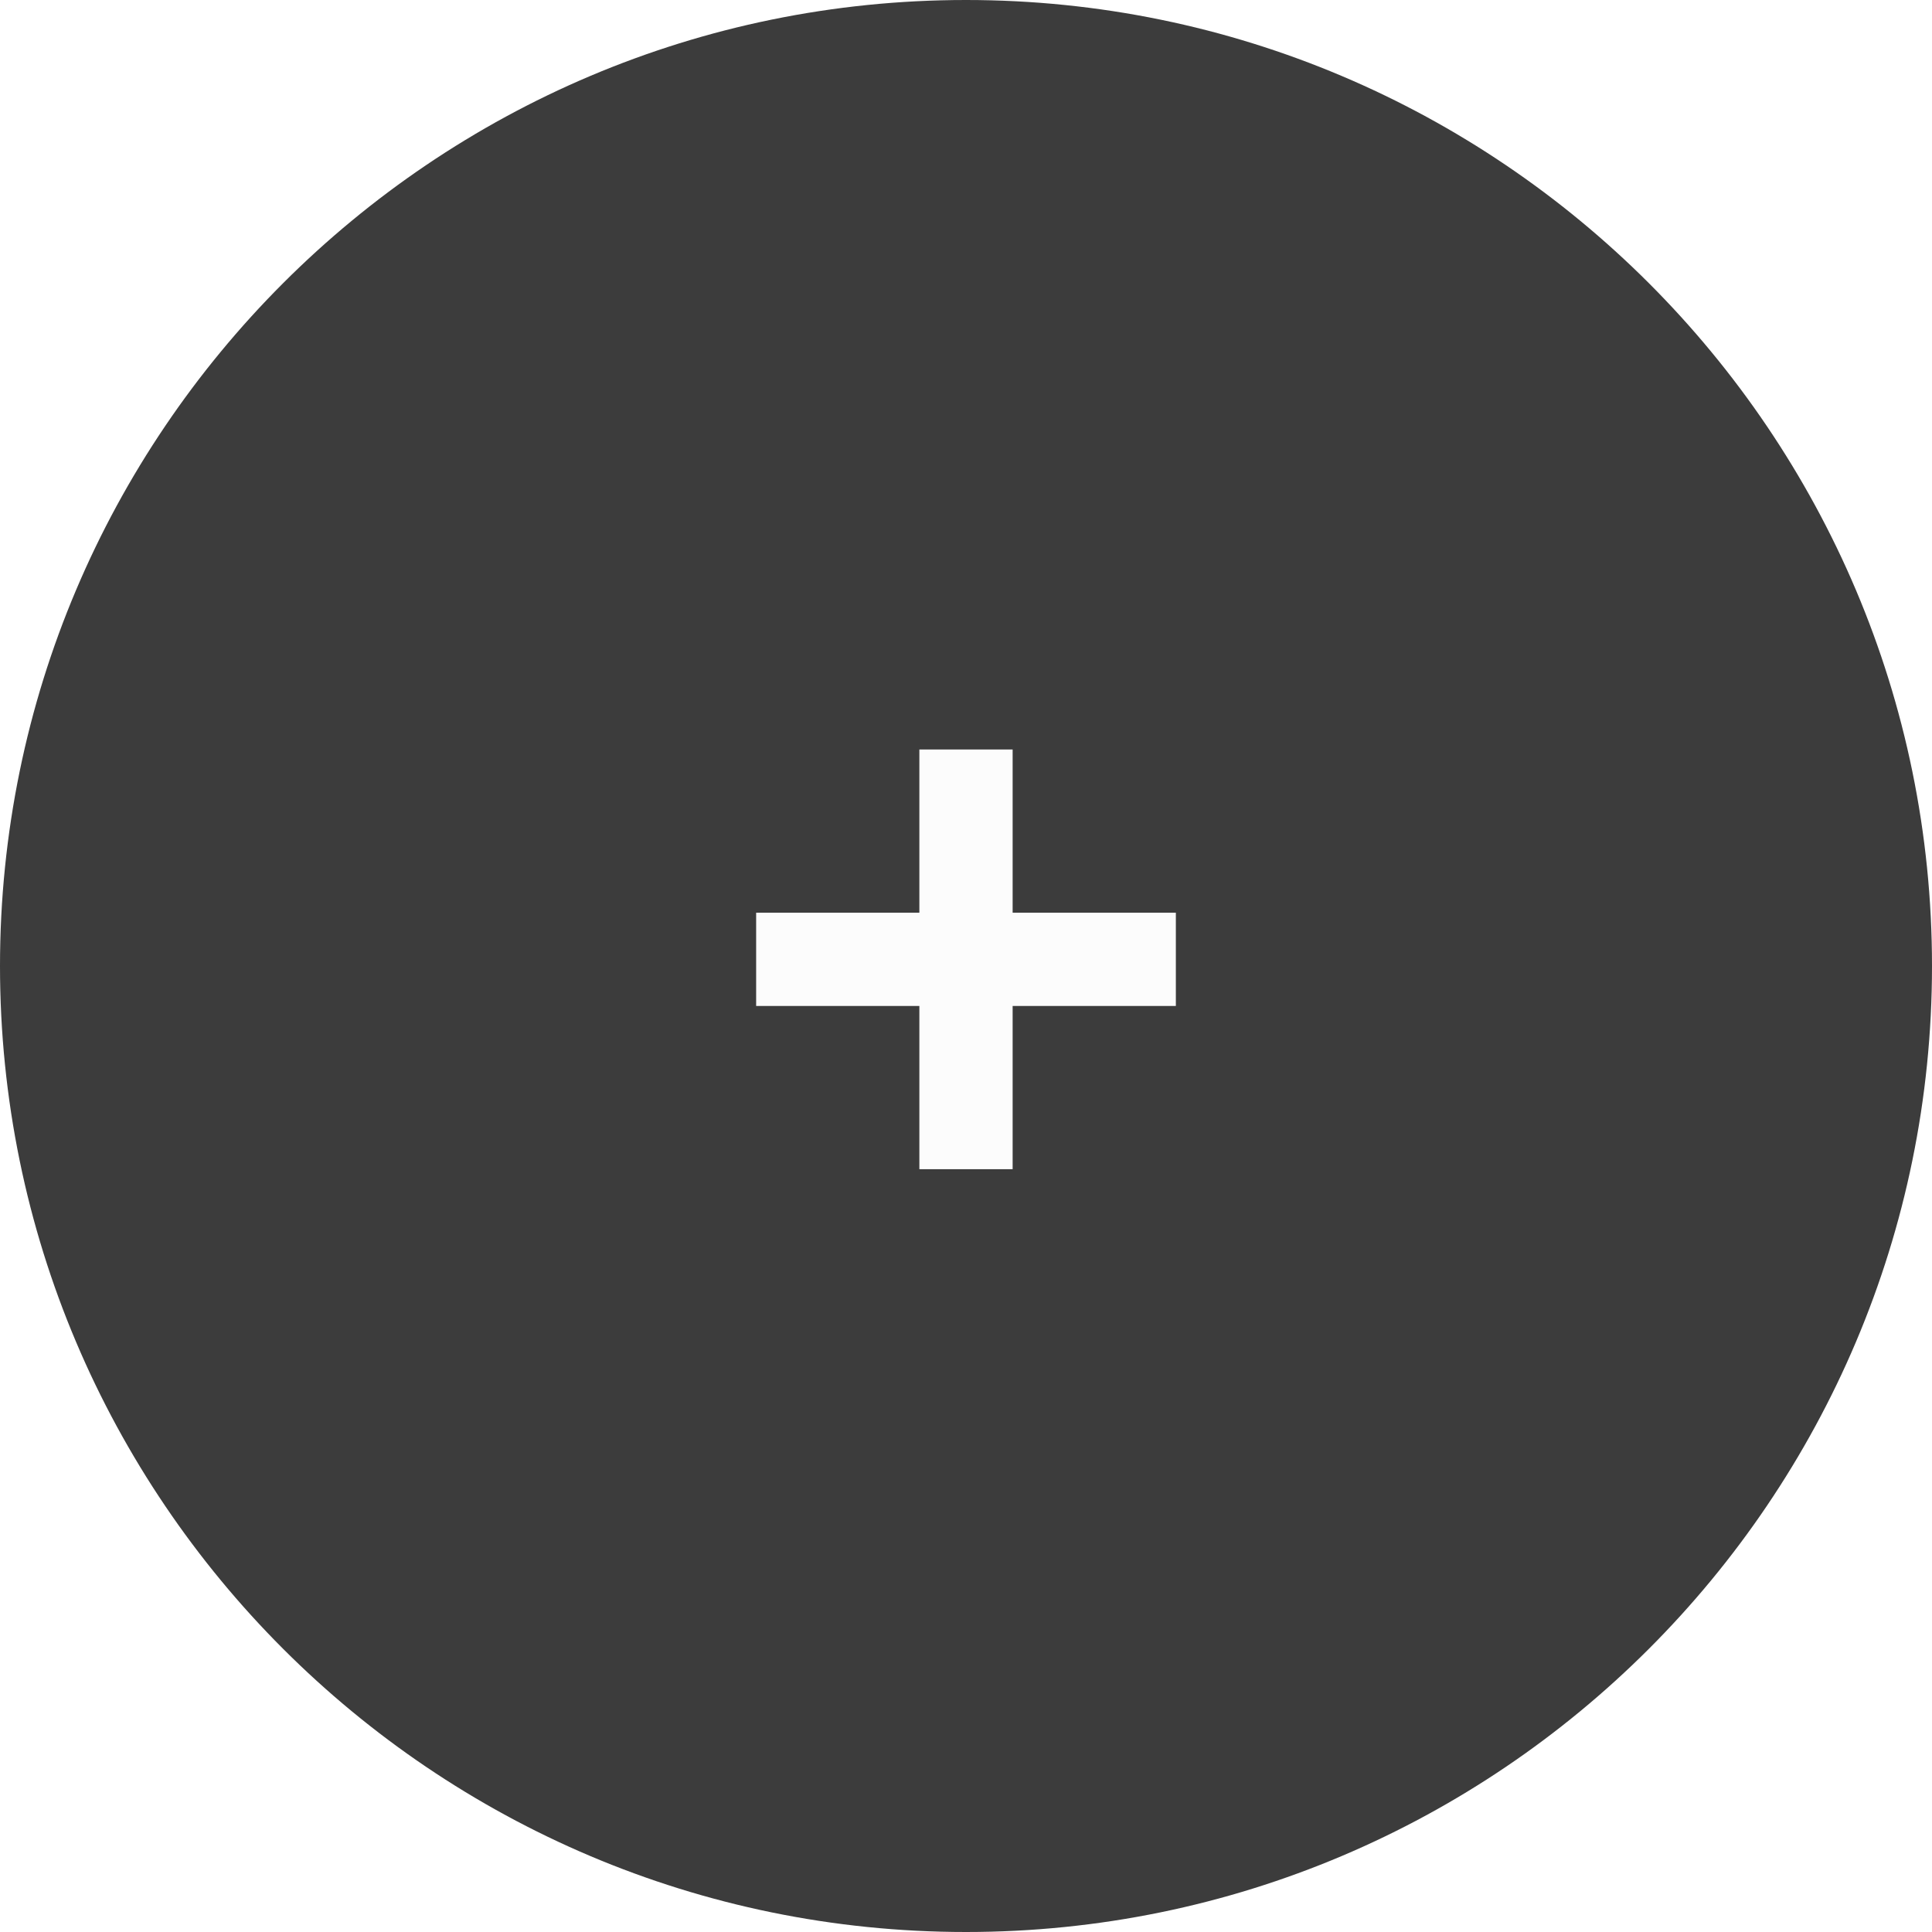
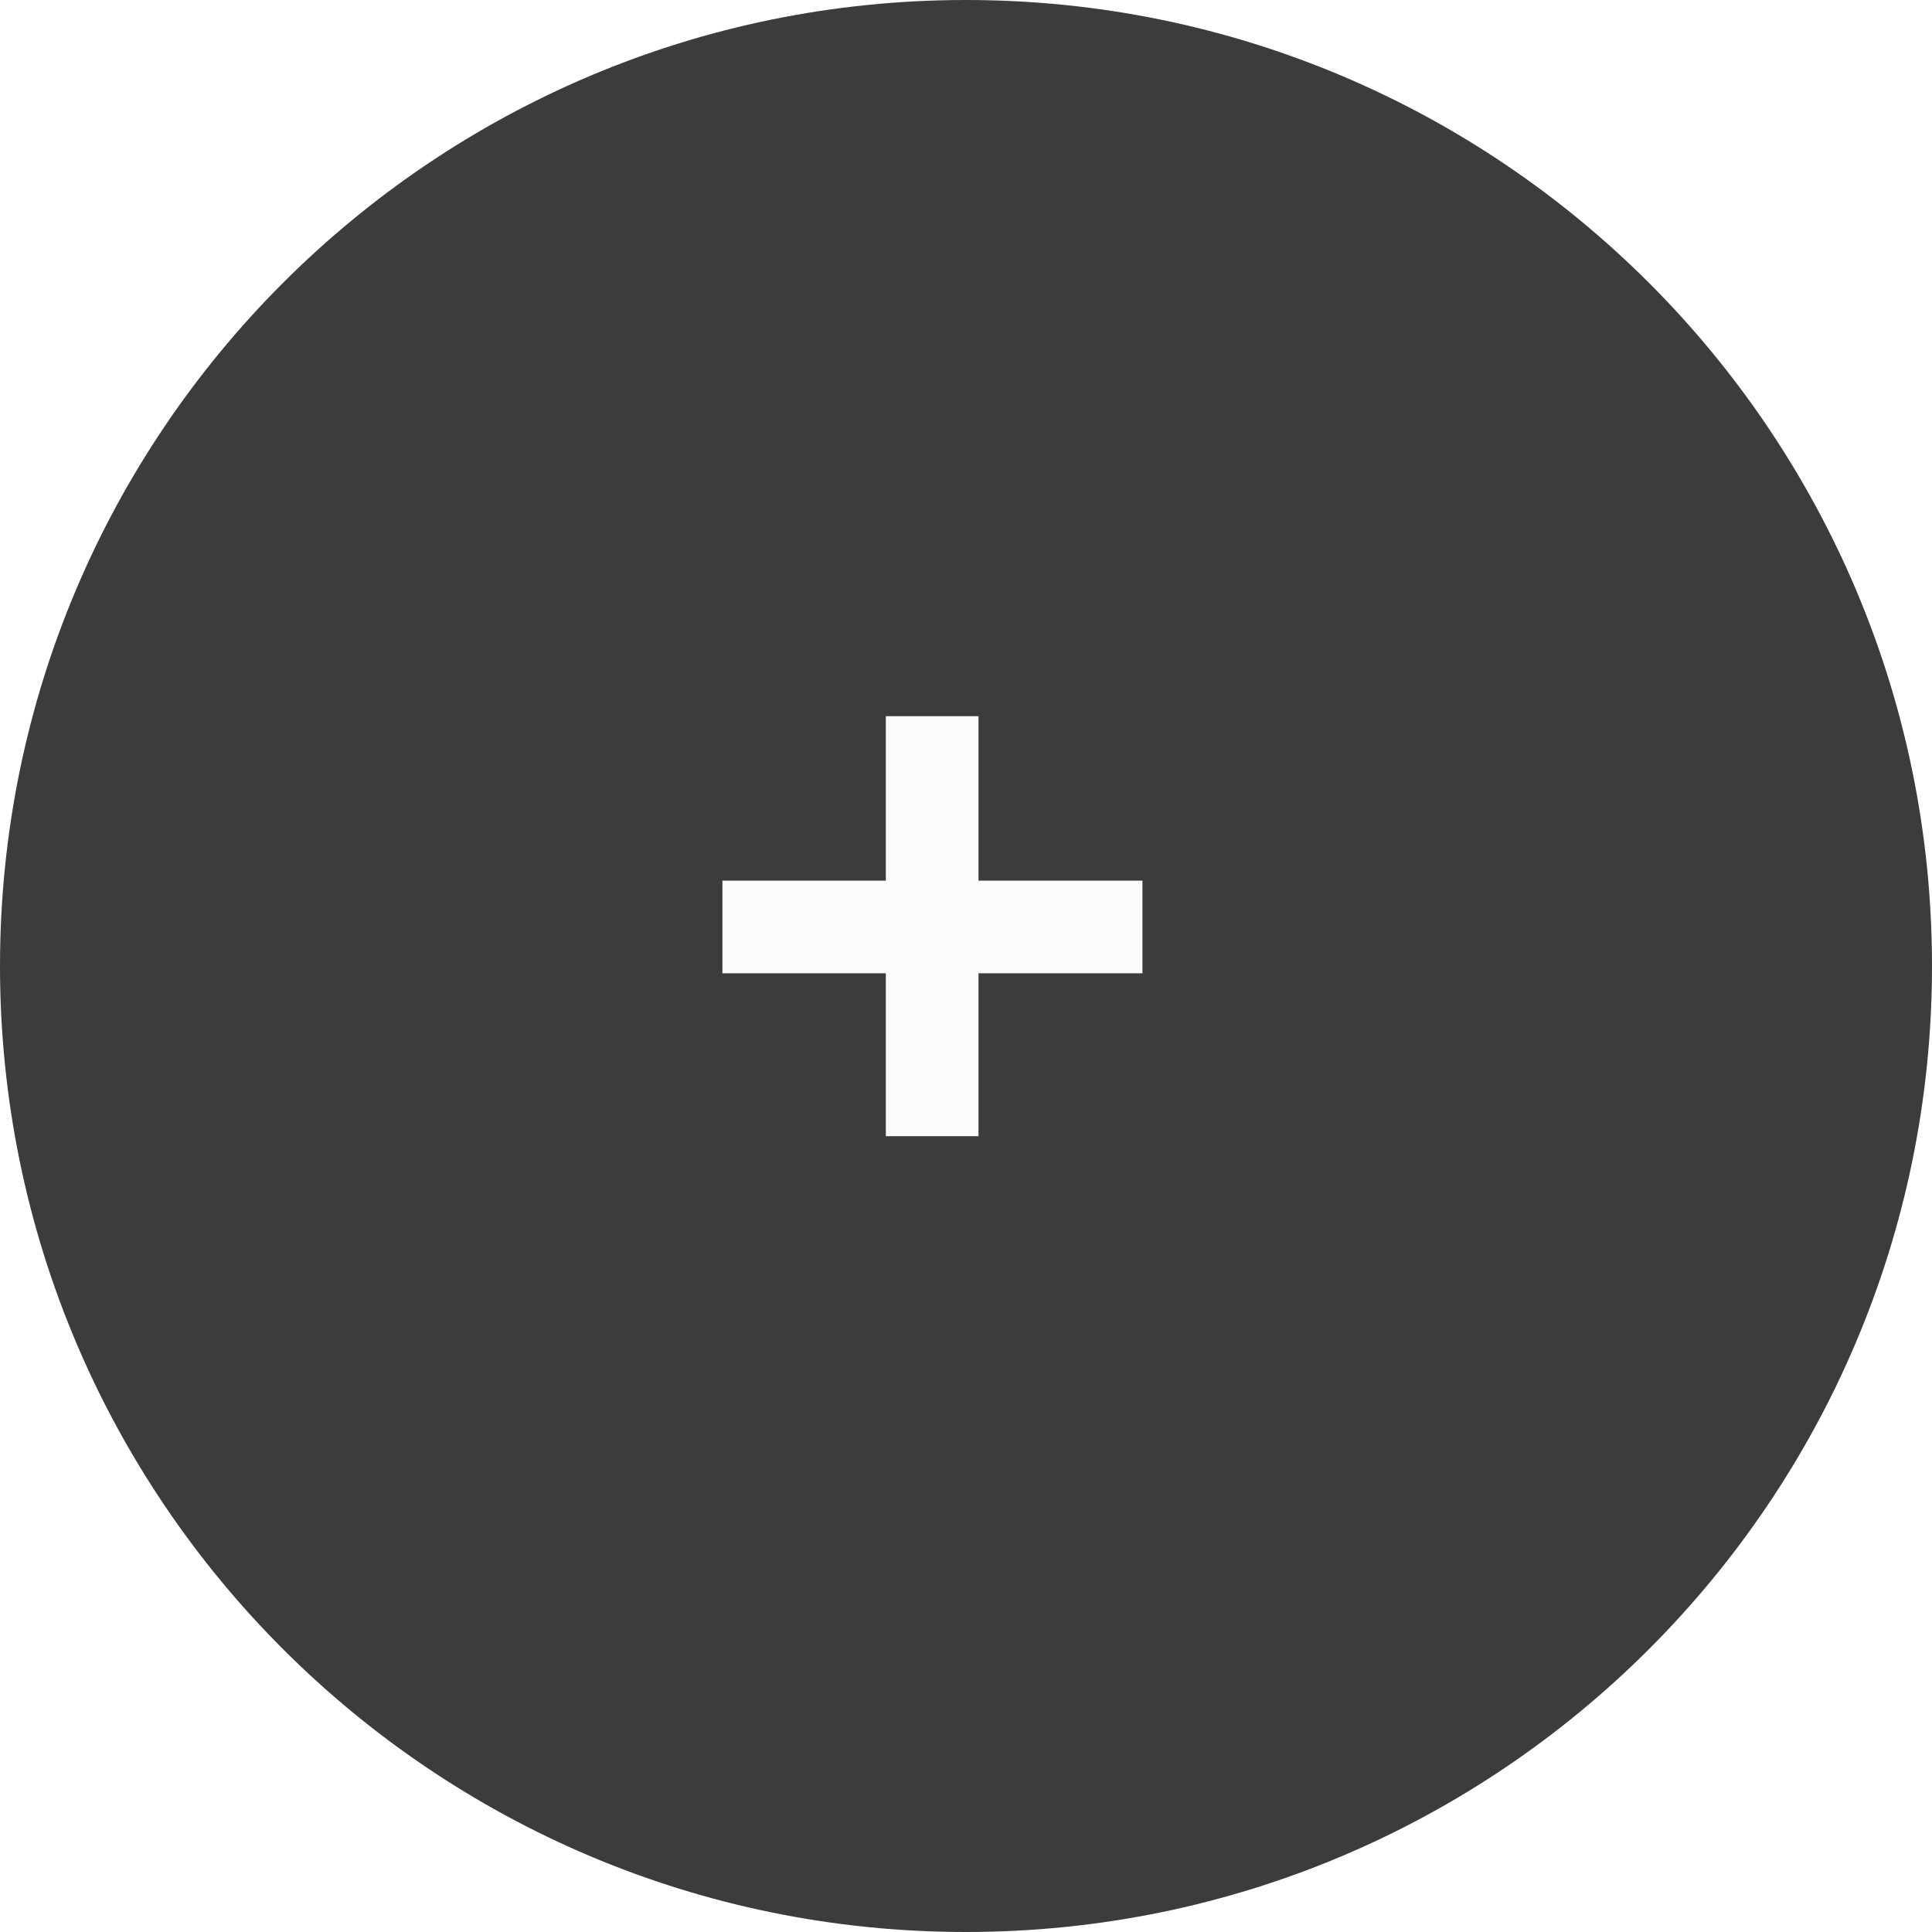
- <svg xmlns="http://www.w3.org/2000/svg" version="1.1" id="Layer_1" x="0px" y="0px" viewBox="0 0 58 58" style="enable-background:new 0 0 58 58;" xml:space="preserve">
-   <style type="text/css">
- 	.st0{fill:#3C3C3C;}
- 	.st1{enable-background:new    ;}
- 	.st2{fill:#FCFCFC;}
- </style>
-   <path id="Area" class="st0" d="M29,0L29,0c16,0,29,13,29,29l0,0c0,16-13,29-29,29l0,0C13,58,0,45,0,29l0,0C0,13,13,0,29,0z" />
-   <g class="st1">
-     <path class="st2" d="M30.4,27.4h4.9v2.8h-4.9v4.9h-2.8v-4.9h-4.9v-2.8h4.9v-4.9h2.8V27.4z" />
+ <svg xmlns="http://www.w3.org/2000/svg" width="58" height="58" viewBox="0 0 58 58">
+   <g id="Badge" transform="translate(0 -0.325)">
+     <rect id="Area" width="58" height="58" rx="29" transform="translate(0 0.325)" fill="#3c3c3c" />
+     <text id="label" transform="translate(28 37.325)" fill="#fcfcfc" font-size="26" font-family="NotoSans-Bold, Noto Sans" font-weight="700">
+       <tspan x="-7.436" y="0">+</tspan>
+     </text>
  </g>
</svg>
